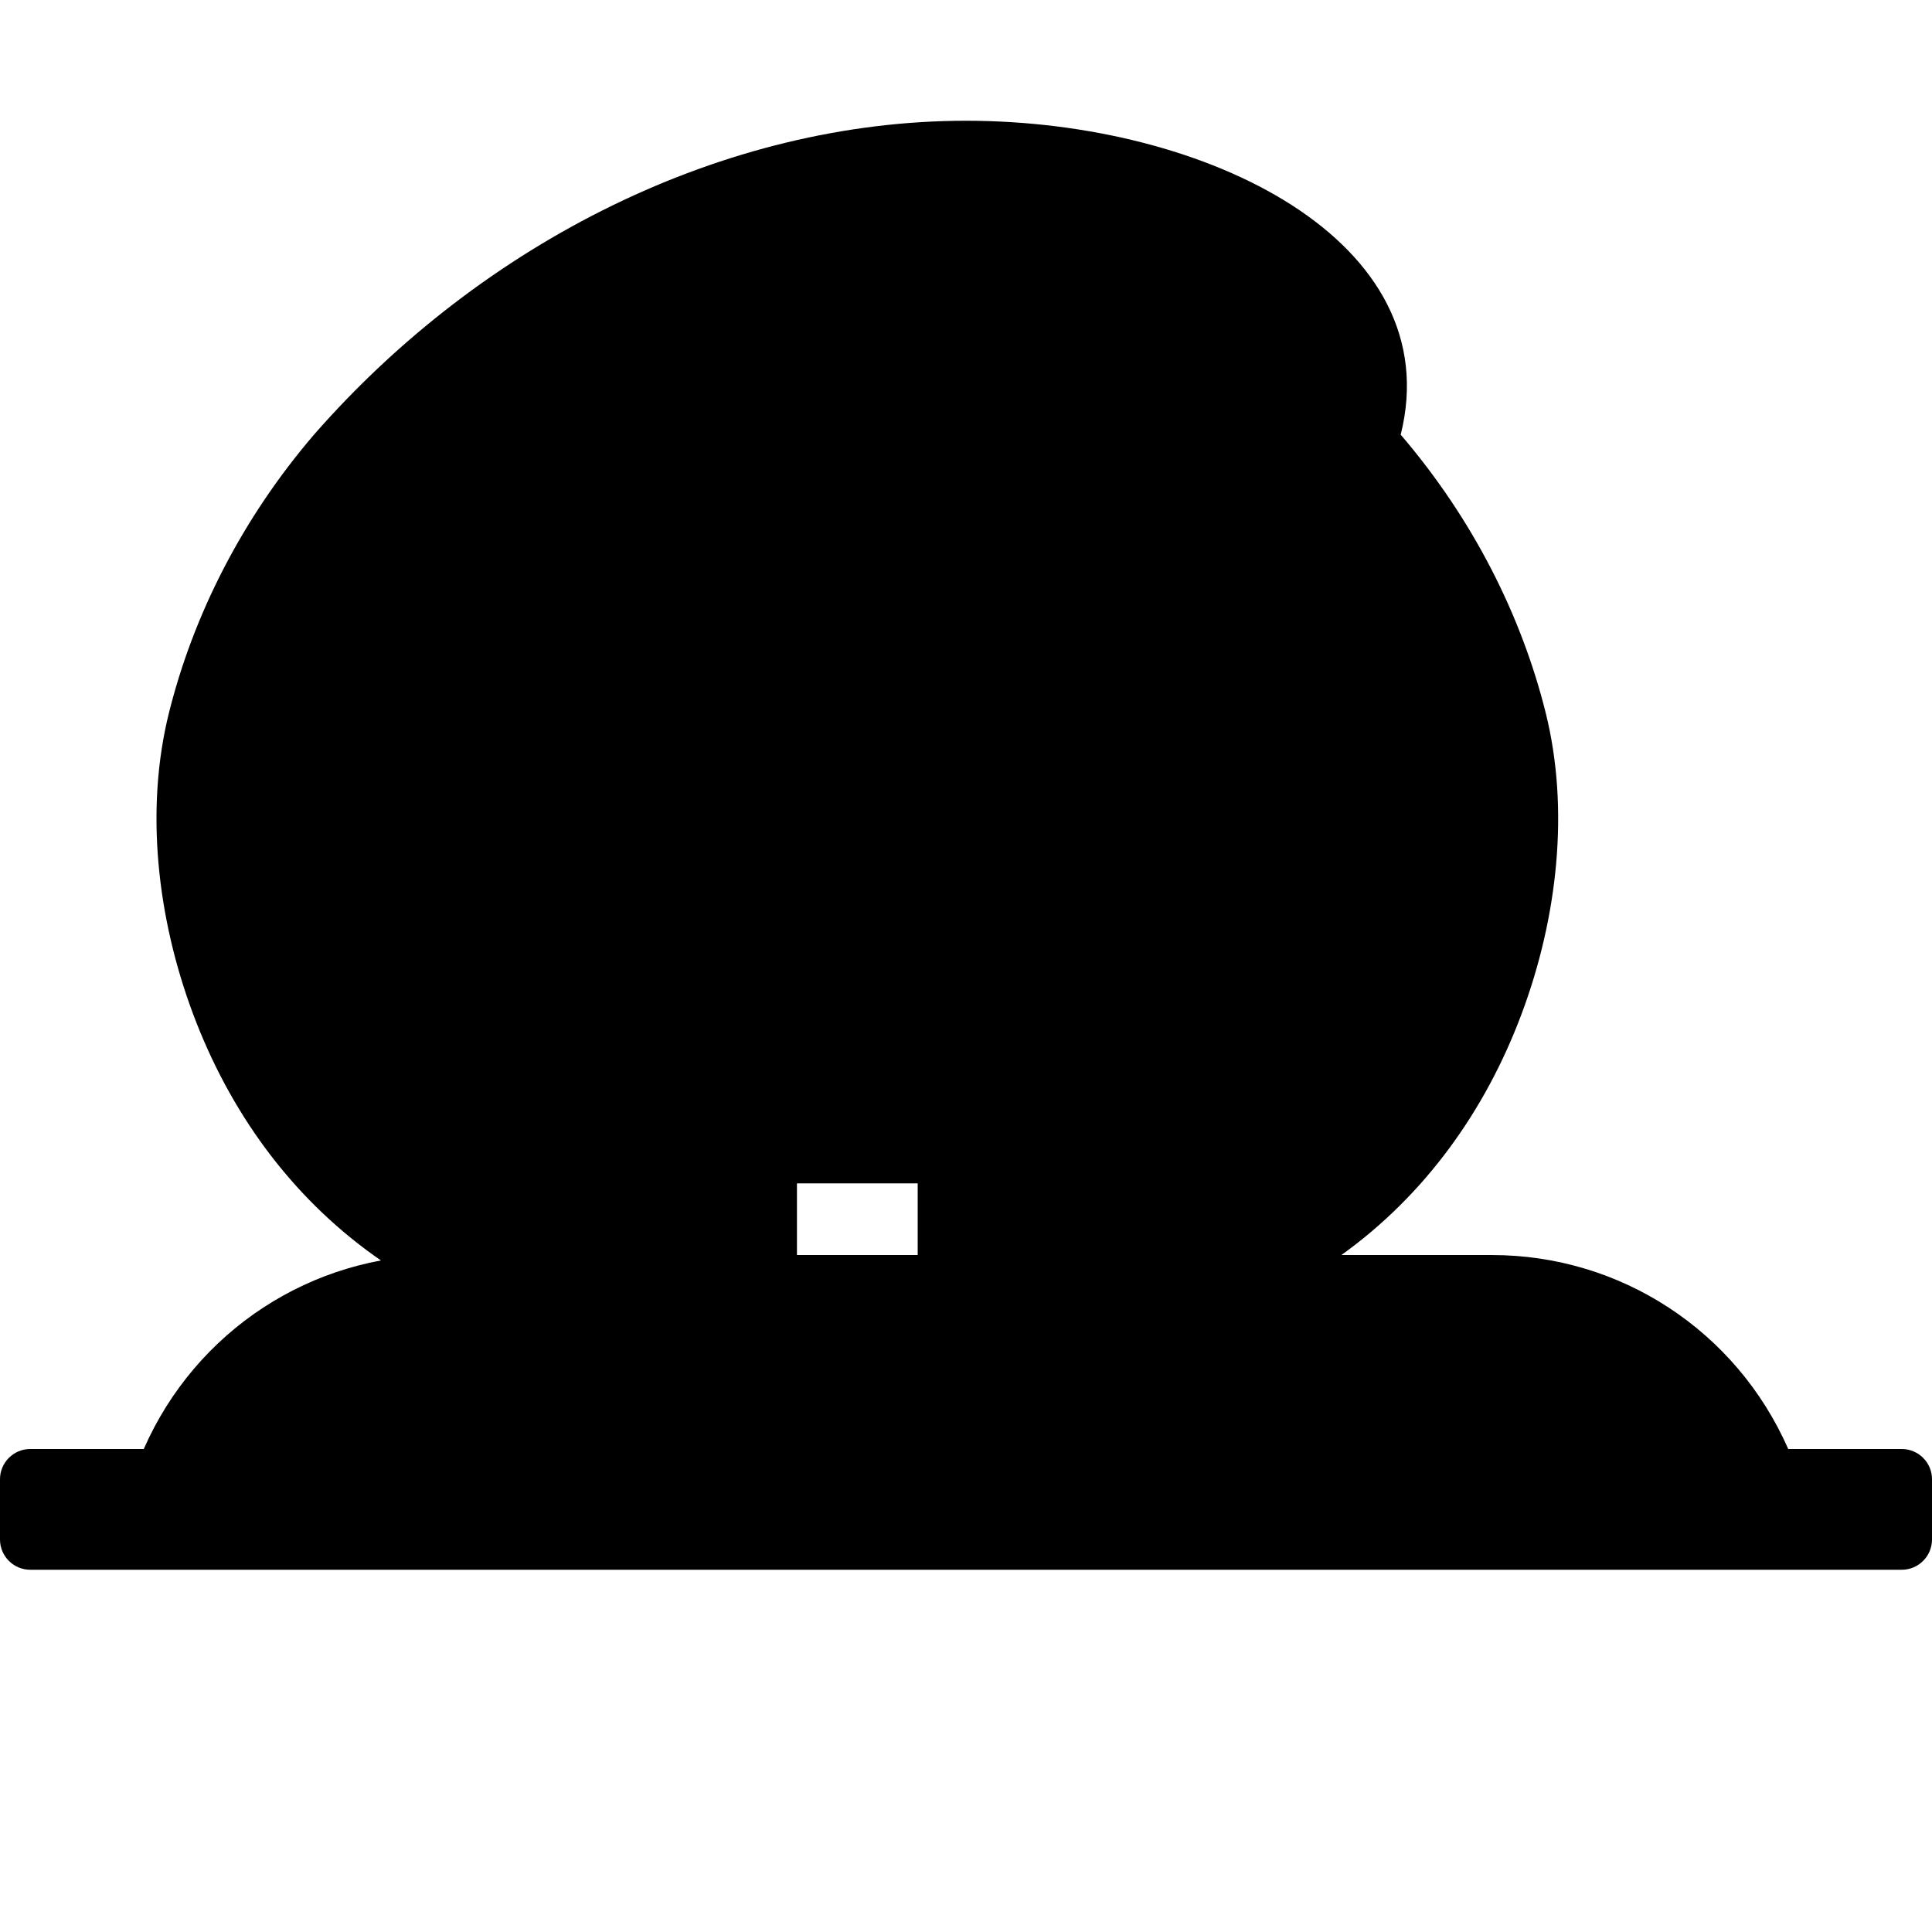
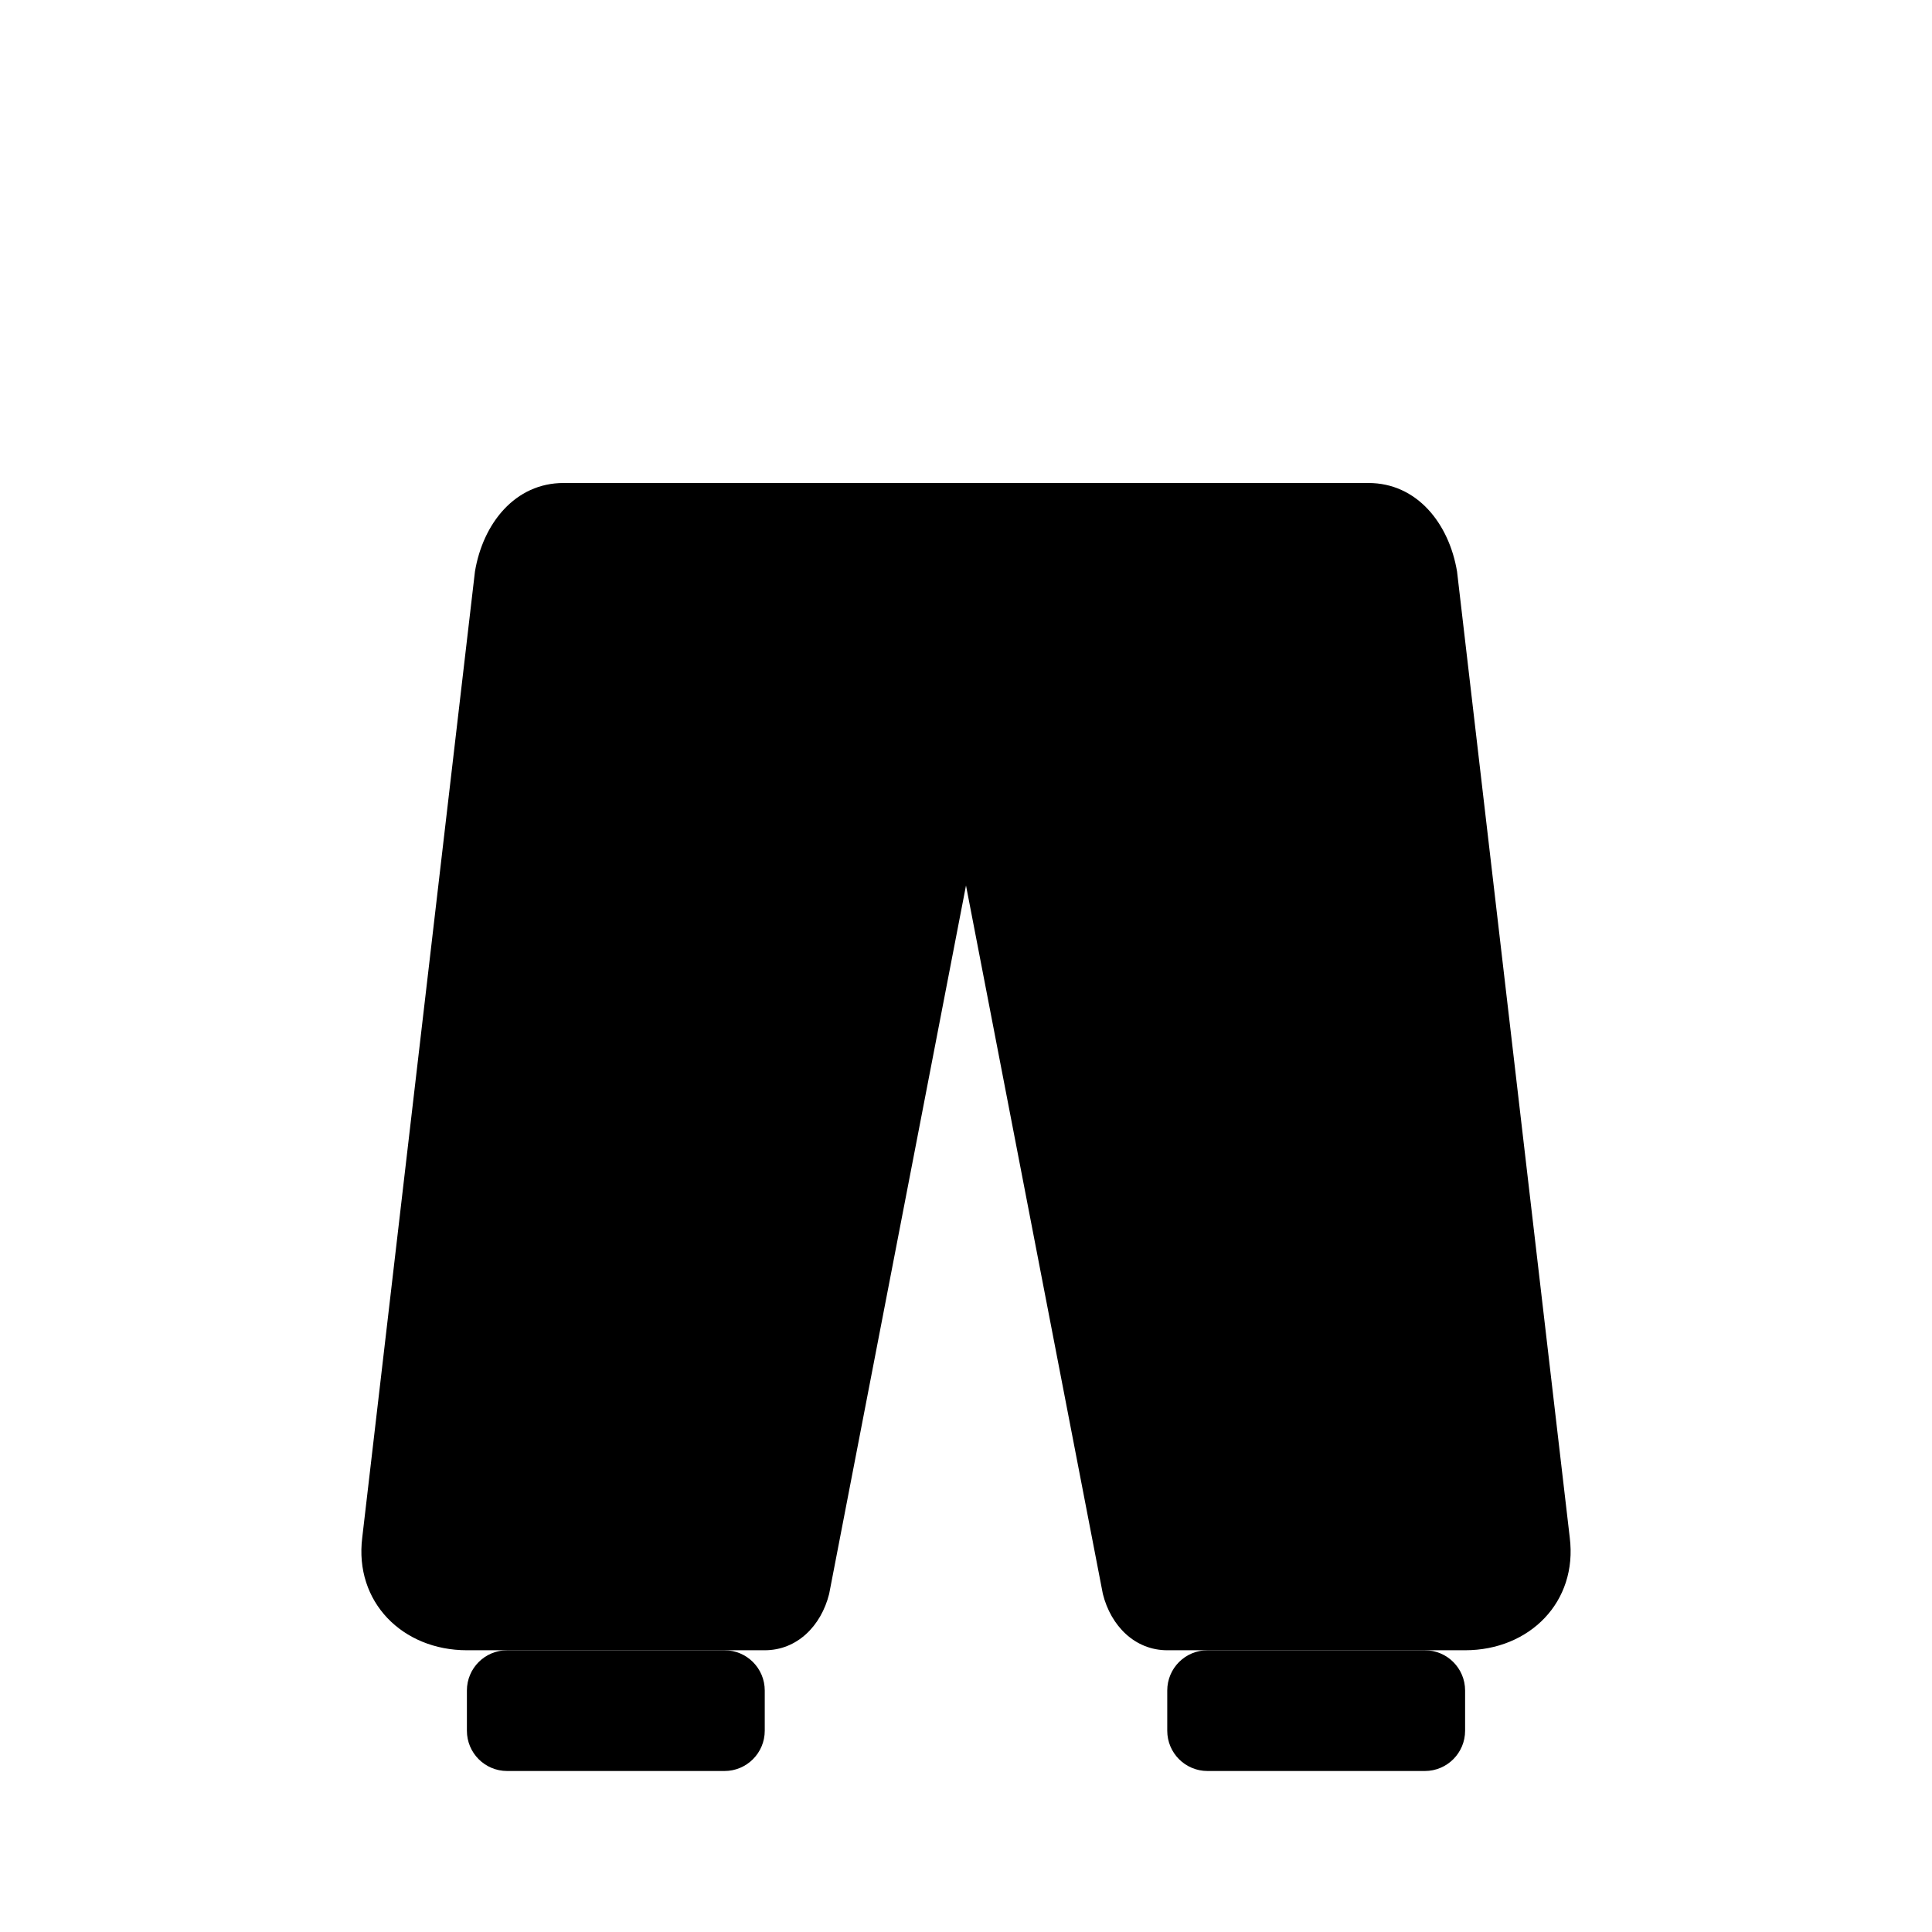
- <svg xmlns="http://www.w3.org/2000/svg" viewBox="0 0 512 512">
-   <path d="M256 32c-64 0-128 32-172.8 83.2-19.2 22.4-32 48-38.4 73.6-6.4 25.6-3.2 54.4 6.4 80s25.6 48 48 64c22.4 16 48 25.6 73.6 28.8 12.8 1.6 25.6 1.6 38.4 0v-48h32v48c12.8 1.6 25.6 1.6 38.4 0 25.6-3.2 51.2-12.8 73.6-28.8 22.4-16 38.4-38.4 48-64s12.8-54.4 6.4-80c-6.4-25.6-19.2-51.2-38.4-73.6C384 64 320 32 256 32zM496 384h-22.1c-13.8-31.4-44.5-51.4-78.5-51.4H116.6c-34 0-64.7 20-78.5 51.4H8c-4.4 0-8 3.6-8 8v16c0 4.4 3.6 8 8 8h496c4.4 0 8-3.6 8-8v-16c0-4.4-3.6-8-8-8z" />
+ <svg xmlns="http://www.w3.org/2000/svg" viewBox="0 0 24 24" fill="currentColor">
+   <path d="M 7 6             H 17             C 17.6 6 18 6.5 18.1 7.1             L 19.5 19.1             C 19.6 19.9 19 20.5 18.2 20.5             H 14.5             C 14.1 20.5 13.8 20.2 13.7 19.8             L 12 11             L 10.3 19.8             C 10.2 20.2 9.9 20.5 9.5 20.5             H 5.8             C 5 20.5 4.4 19.9 4.5 19.1             L 5.9 7.1             C 6 6.5 6.4 6 7 6 Z" />
+   <rect x="5.8" y="20.5" width="3.7" height="1.5" rx="0.5" />
+   <rect x="14.5" y="20.5" width="3.7" height="1.5" rx="0.5" />
</svg>
